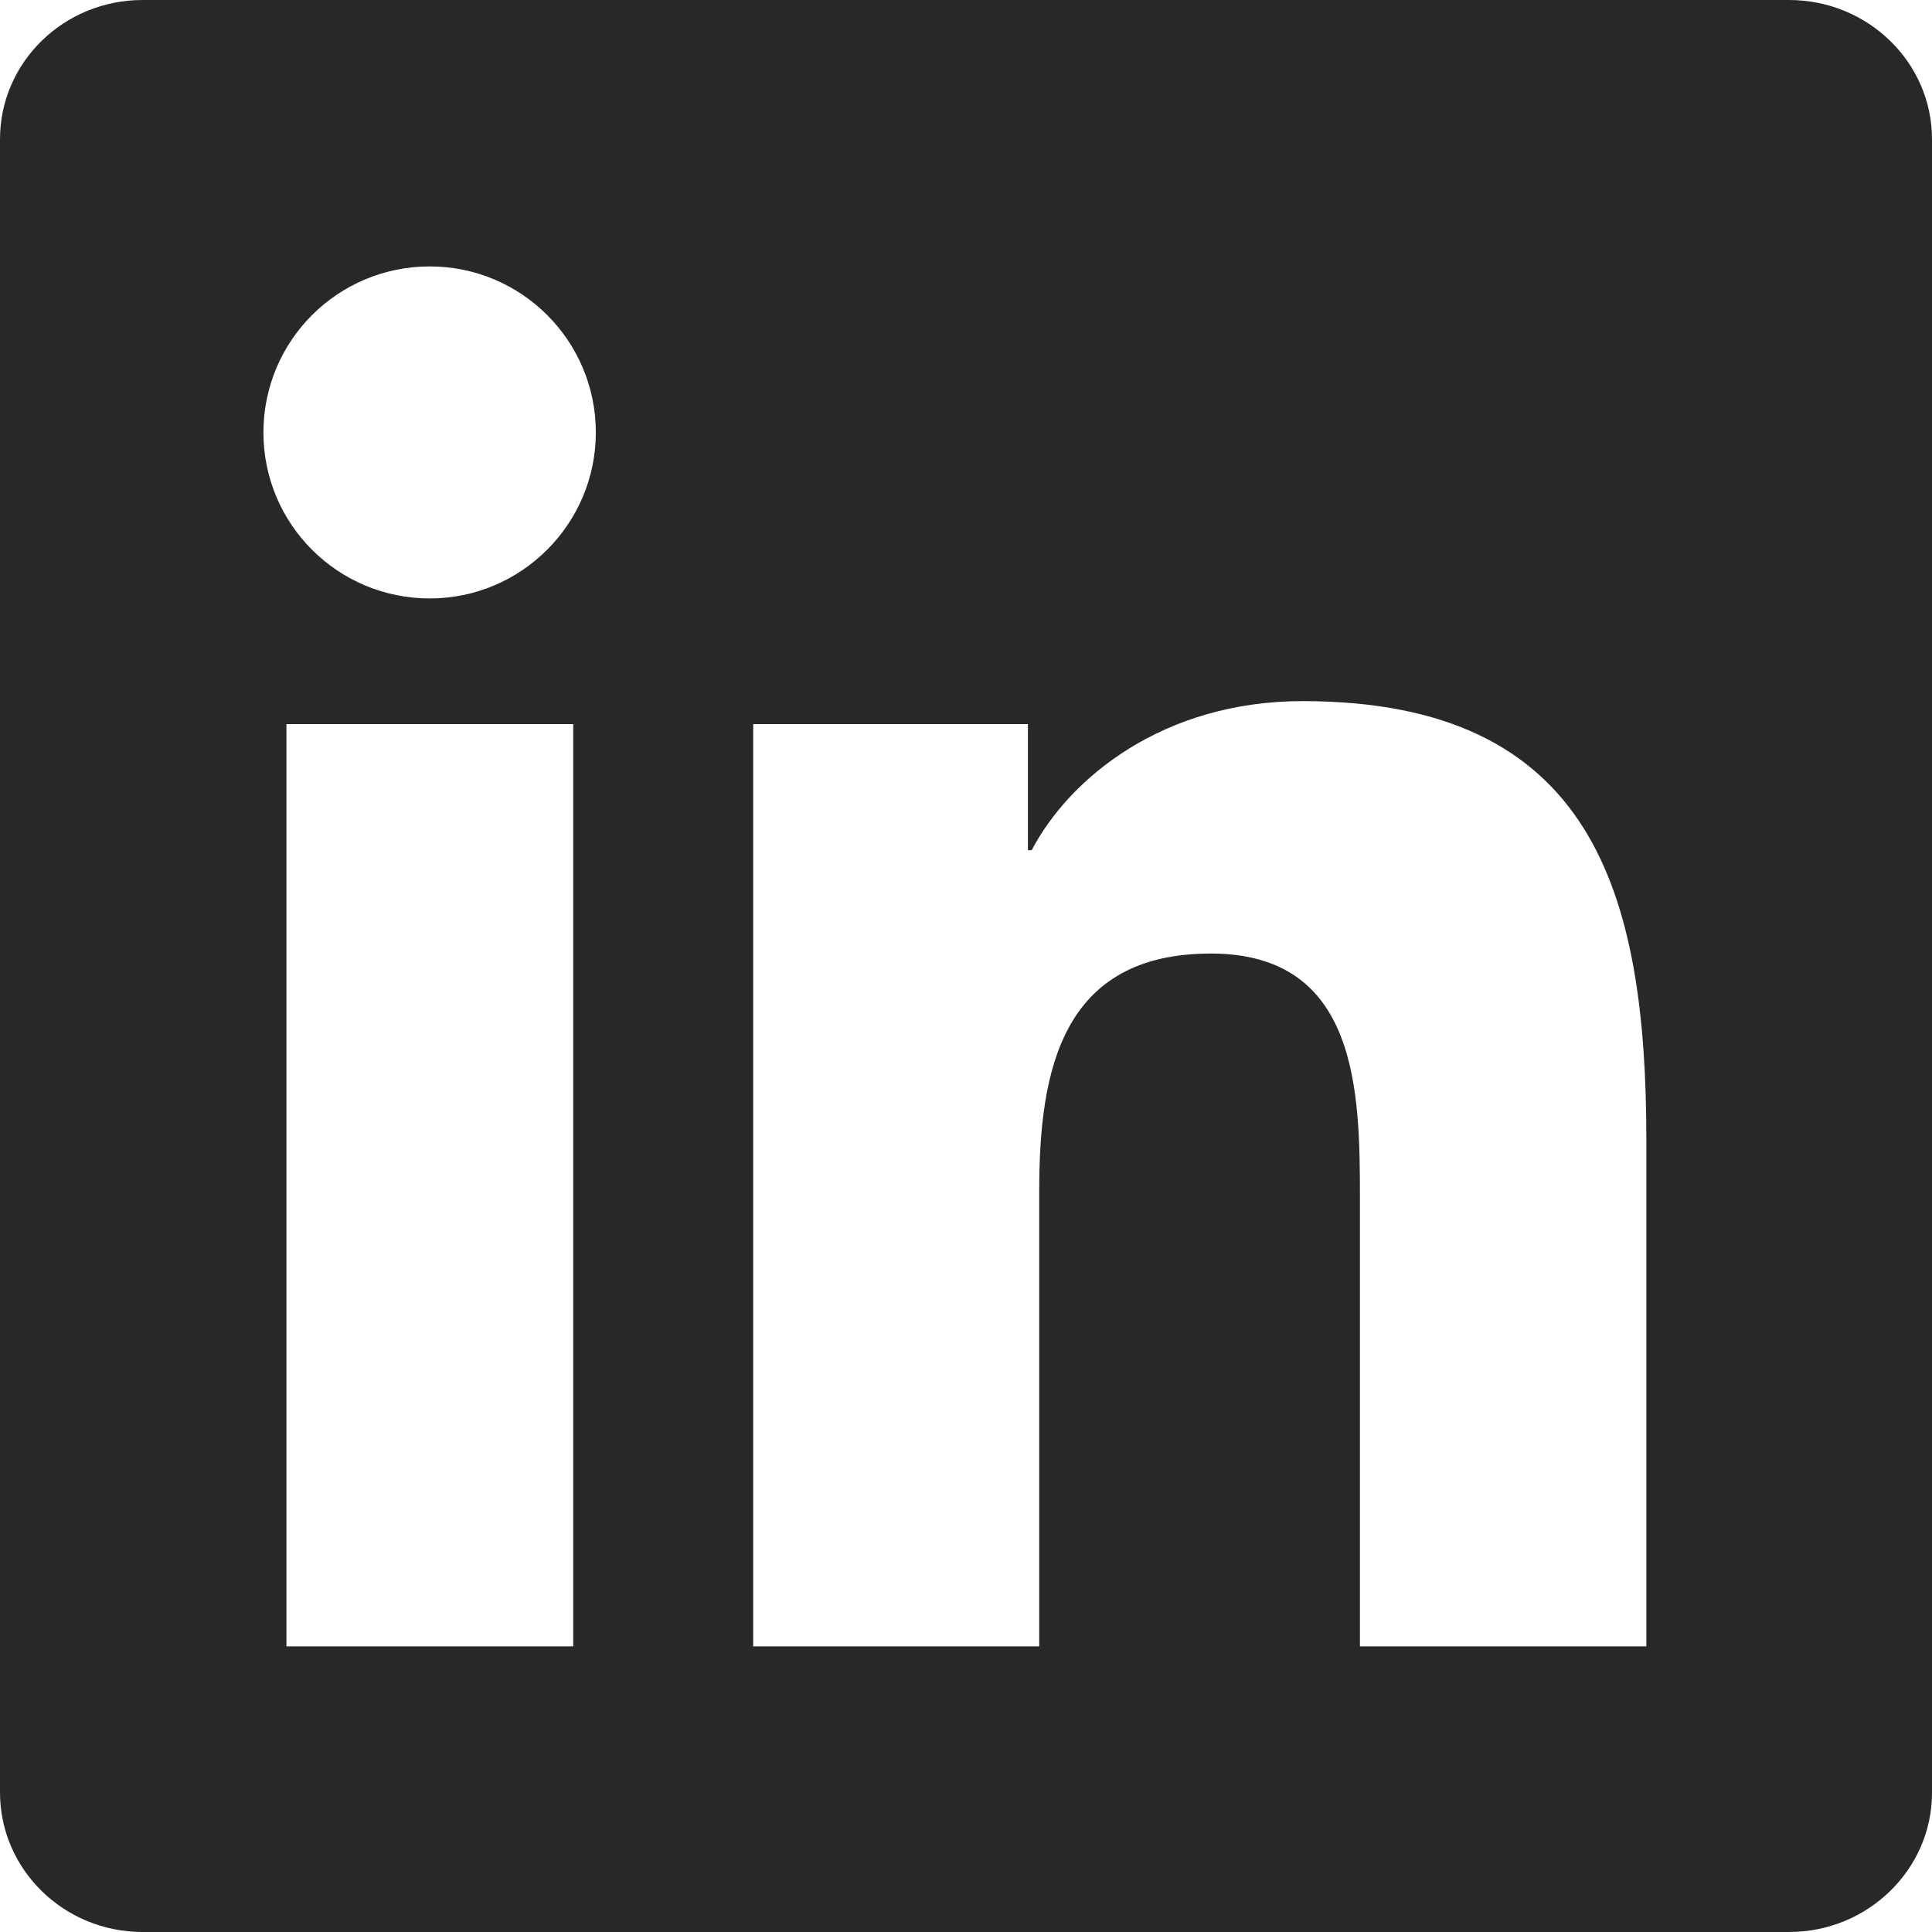
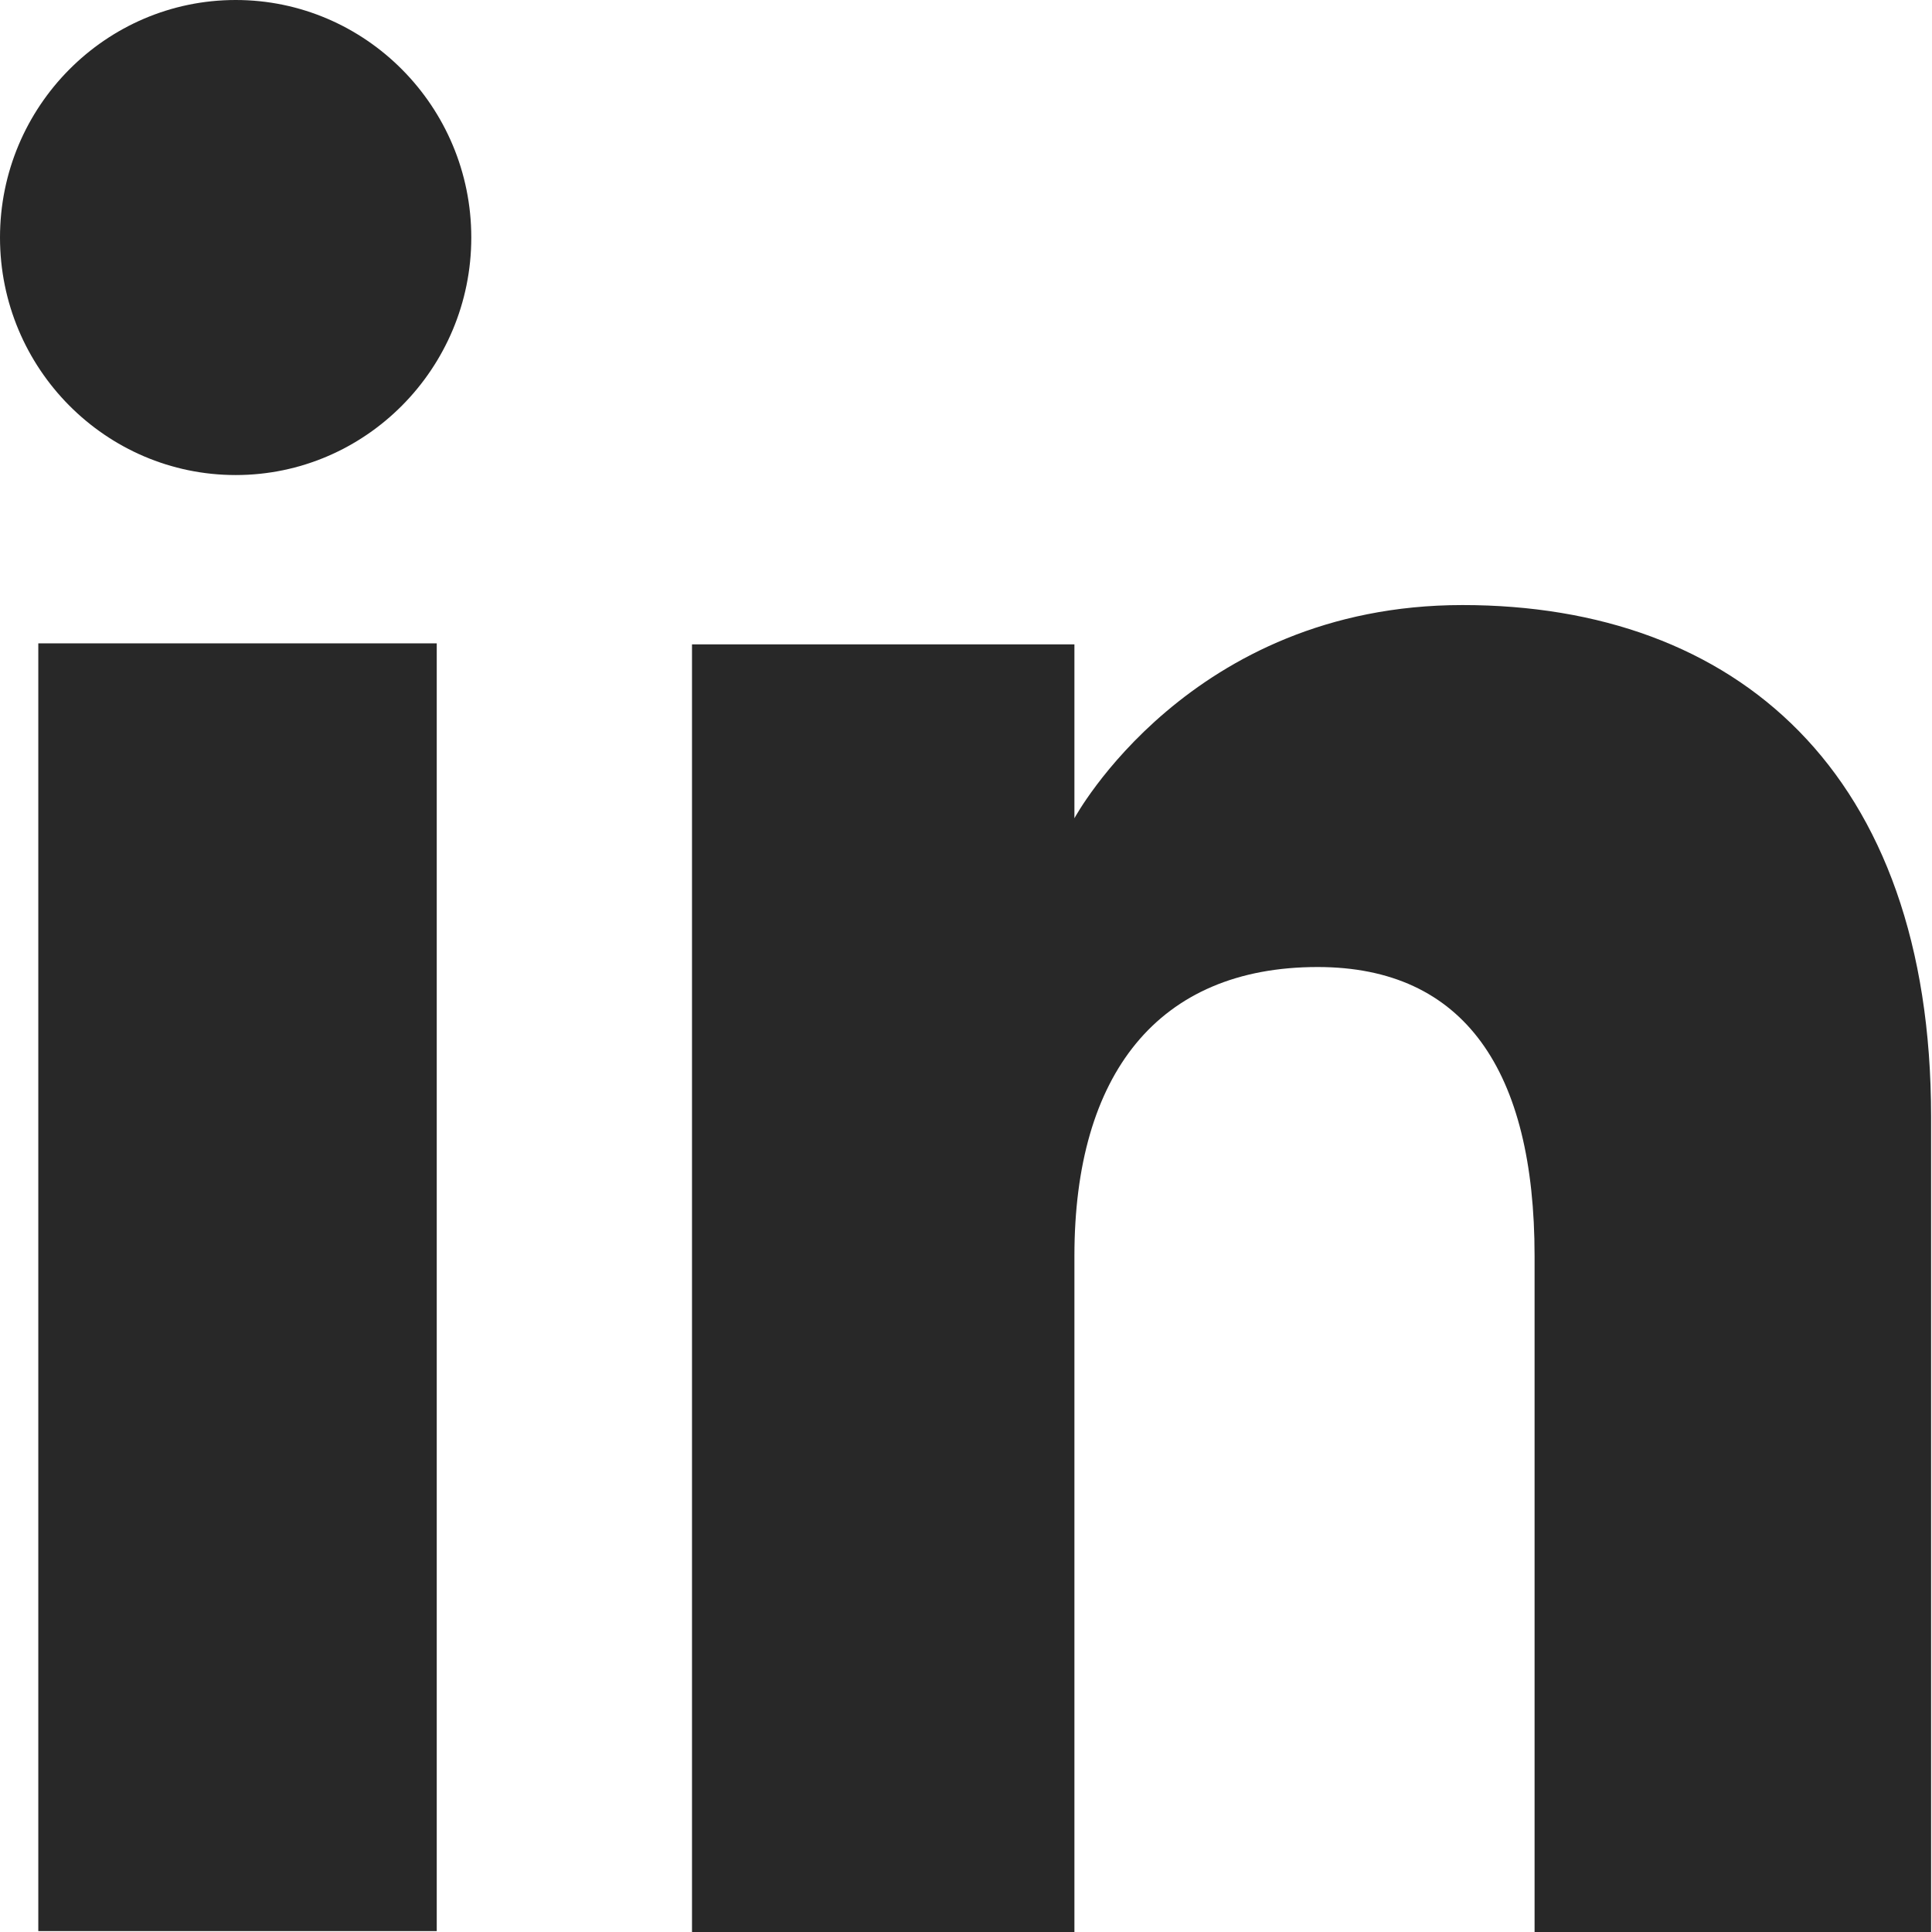
- <svg xmlns="http://www.w3.org/2000/svg" width="20" height="20" viewBox="0 0 20 20" fill="none">
-   <path d="M18.52 0H1.477C0.66 0 0 0.645 0 1.441V18.555C0 19.352 0.66 20 1.477 20H18.52C19.336 20 20 19.352 20 18.559V1.441C20 0.645 19.336 0 18.52 0ZM5.934 17.043H2.965V7.496H5.934V17.043ZM4.449 6.195C3.496 6.195 2.727 5.426 2.727 4.477C2.727 3.527 3.496 2.758 4.449 2.758C5.398 2.758 6.168 3.527 6.168 4.477C6.168 5.422 5.398 6.195 4.449 6.195ZM17.043 17.043H14.078V12.402C14.078 11.297 14.059 9.871 12.535 9.871C10.992 9.871 10.758 11.078 10.758 12.324V17.043H7.797V7.496H10.641V8.801H10.68C11.074 8.051 12.043 7.258 13.484 7.258C16.488 7.258 17.043 9.234 17.043 11.805V17.043Z" fill="#282828" />
+ <svg xmlns="http://www.w3.org/2000/svg" width="17" height="17" viewBox="0 0 17 17" fill="none">
+   <path d="M3.843 5.661H0.337V16.992H3.843V5.661Z" fill="#282828" />
+   <path d="M2.074 4.18C3.217 4.18 4.147 3.242 4.147 2.09C4.147 0.938 3.217 0 2.074 0C0.93 0 0 0.938 0 2.09C0 3.242 0.93 4.18 2.074 4.18Z" fill="#282828" />
+   <path d="M9.454 11.051C9.454 9.455 10.187 8.509 11.594 8.509C12.886 8.509 13.503 9.422 13.503 11.051V17H16.992V9.825C16.992 6.789 15.272 5.324 12.869 5.324C10.466 5.324 9.454 7.2 9.454 7.2V5.67H6.089V17H9.454V11.051Z" fill="#282828" />
</svg>
